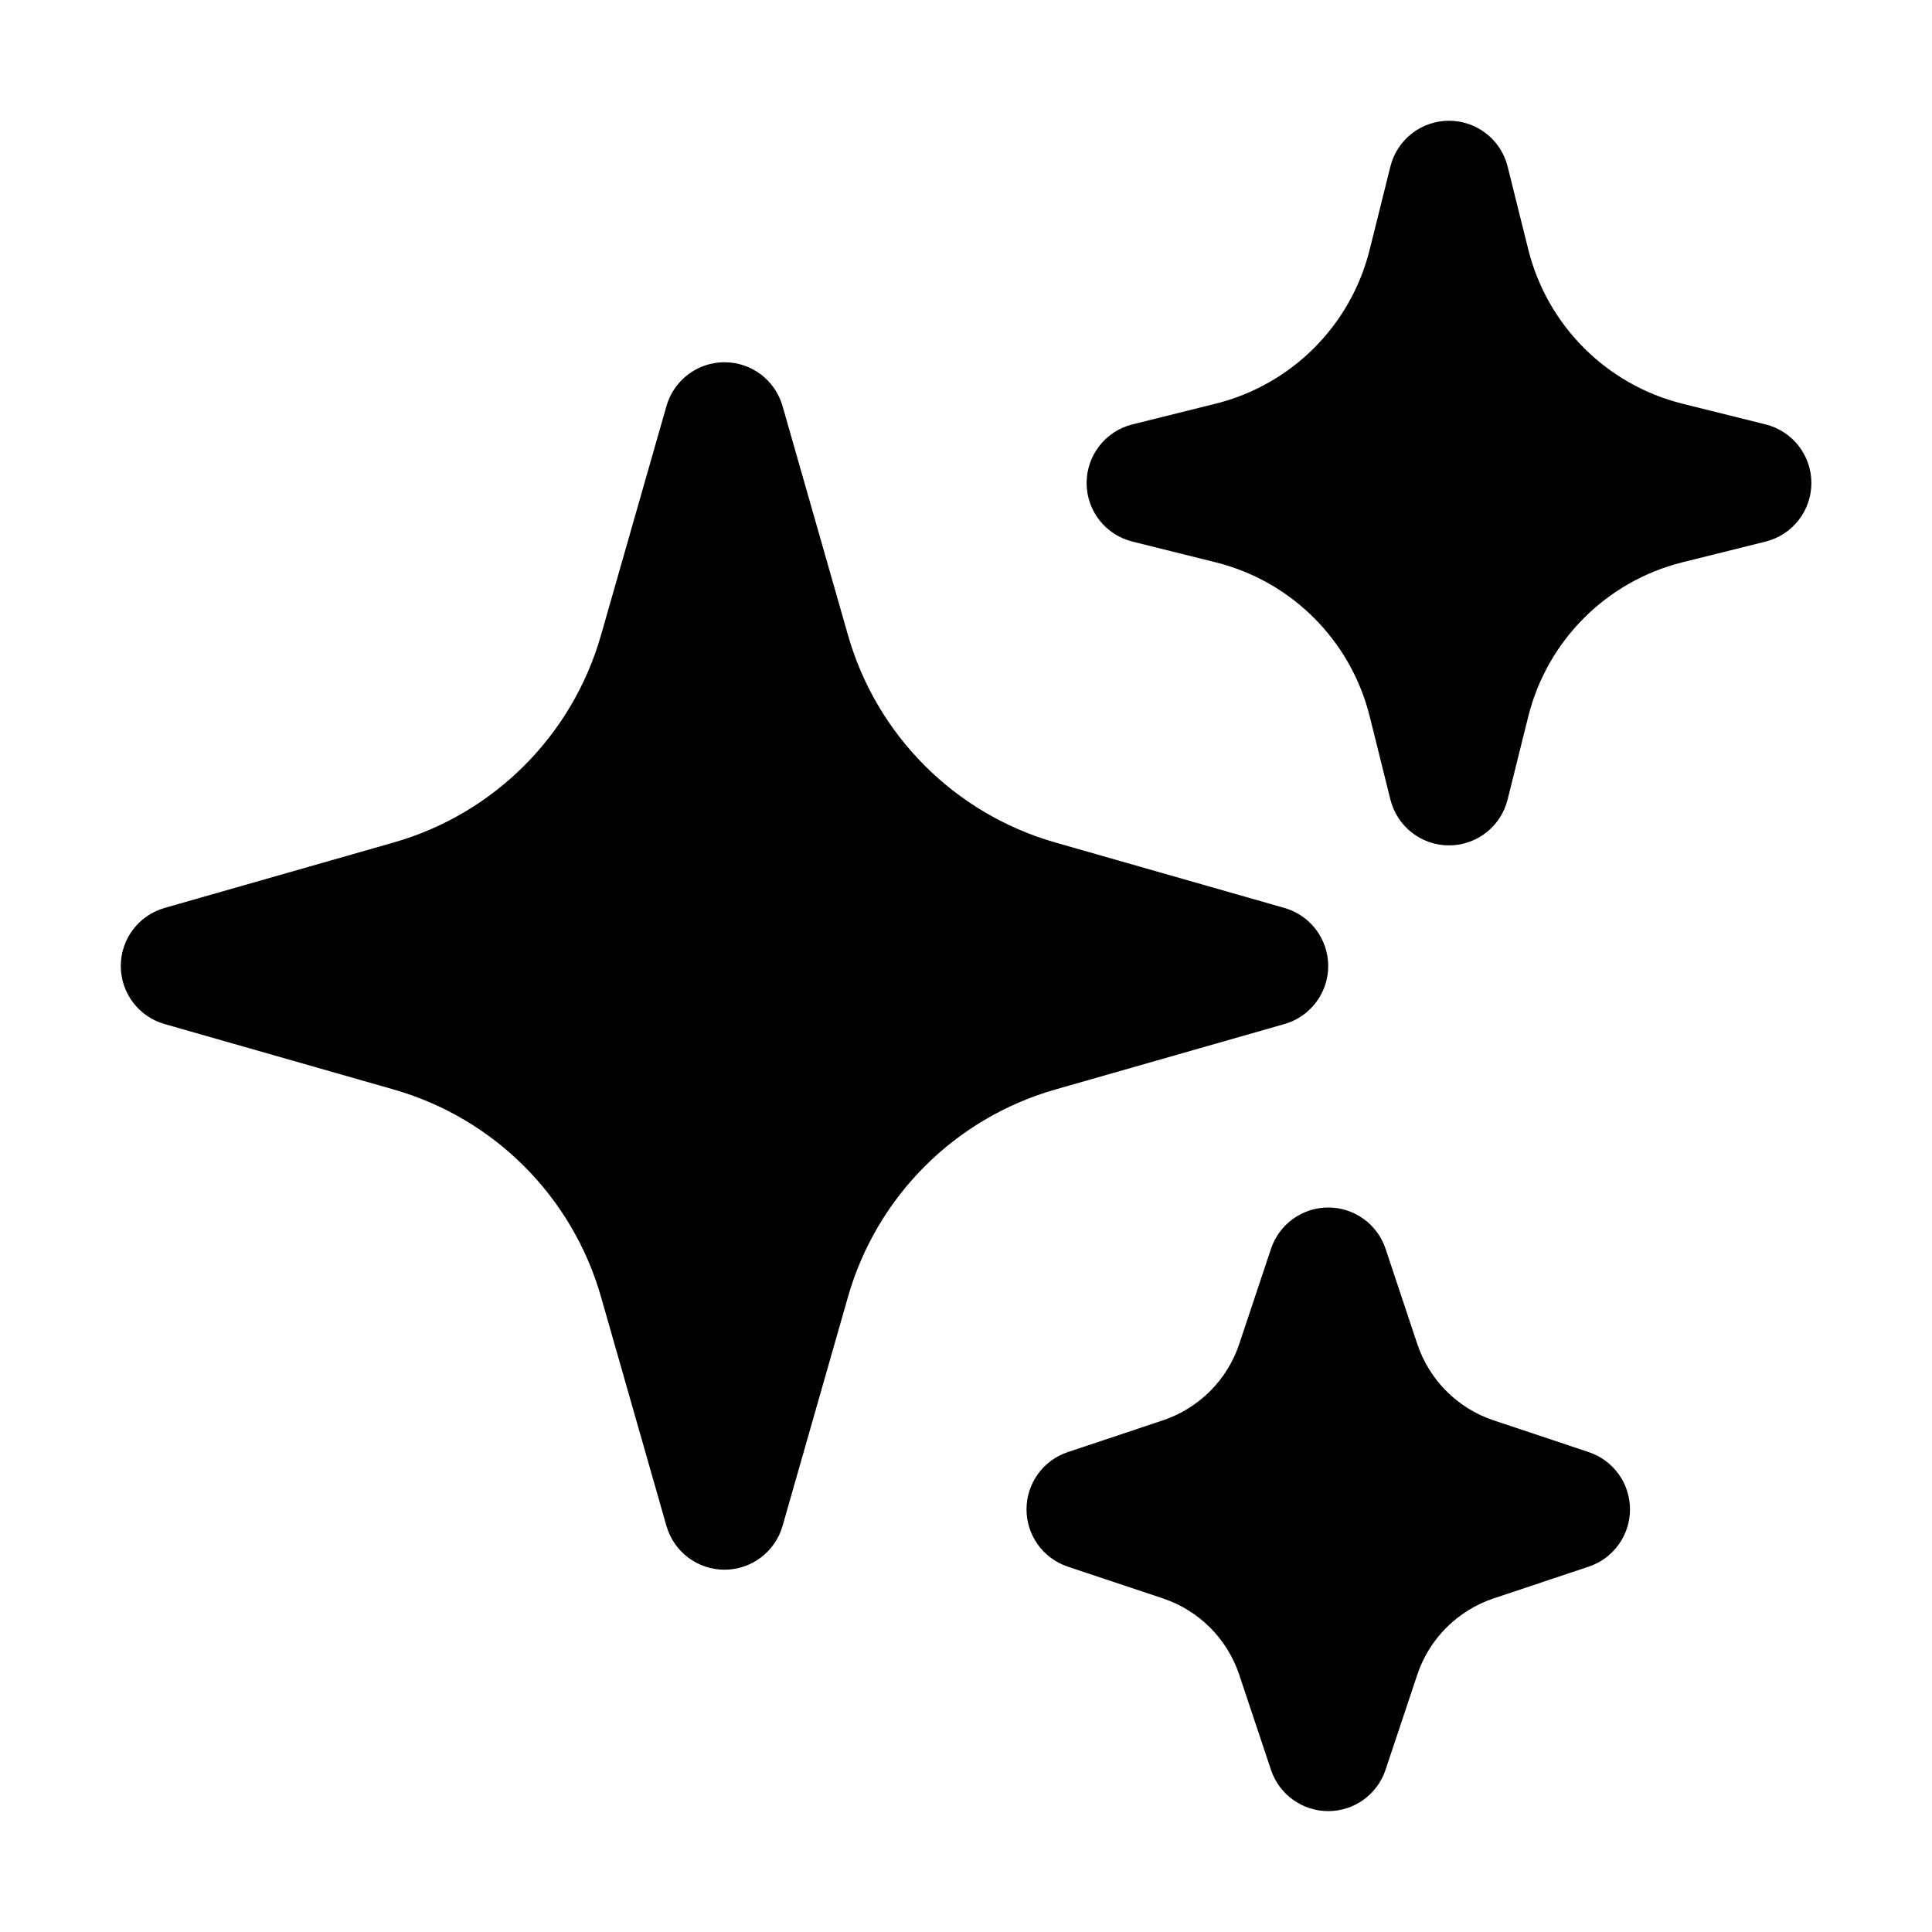
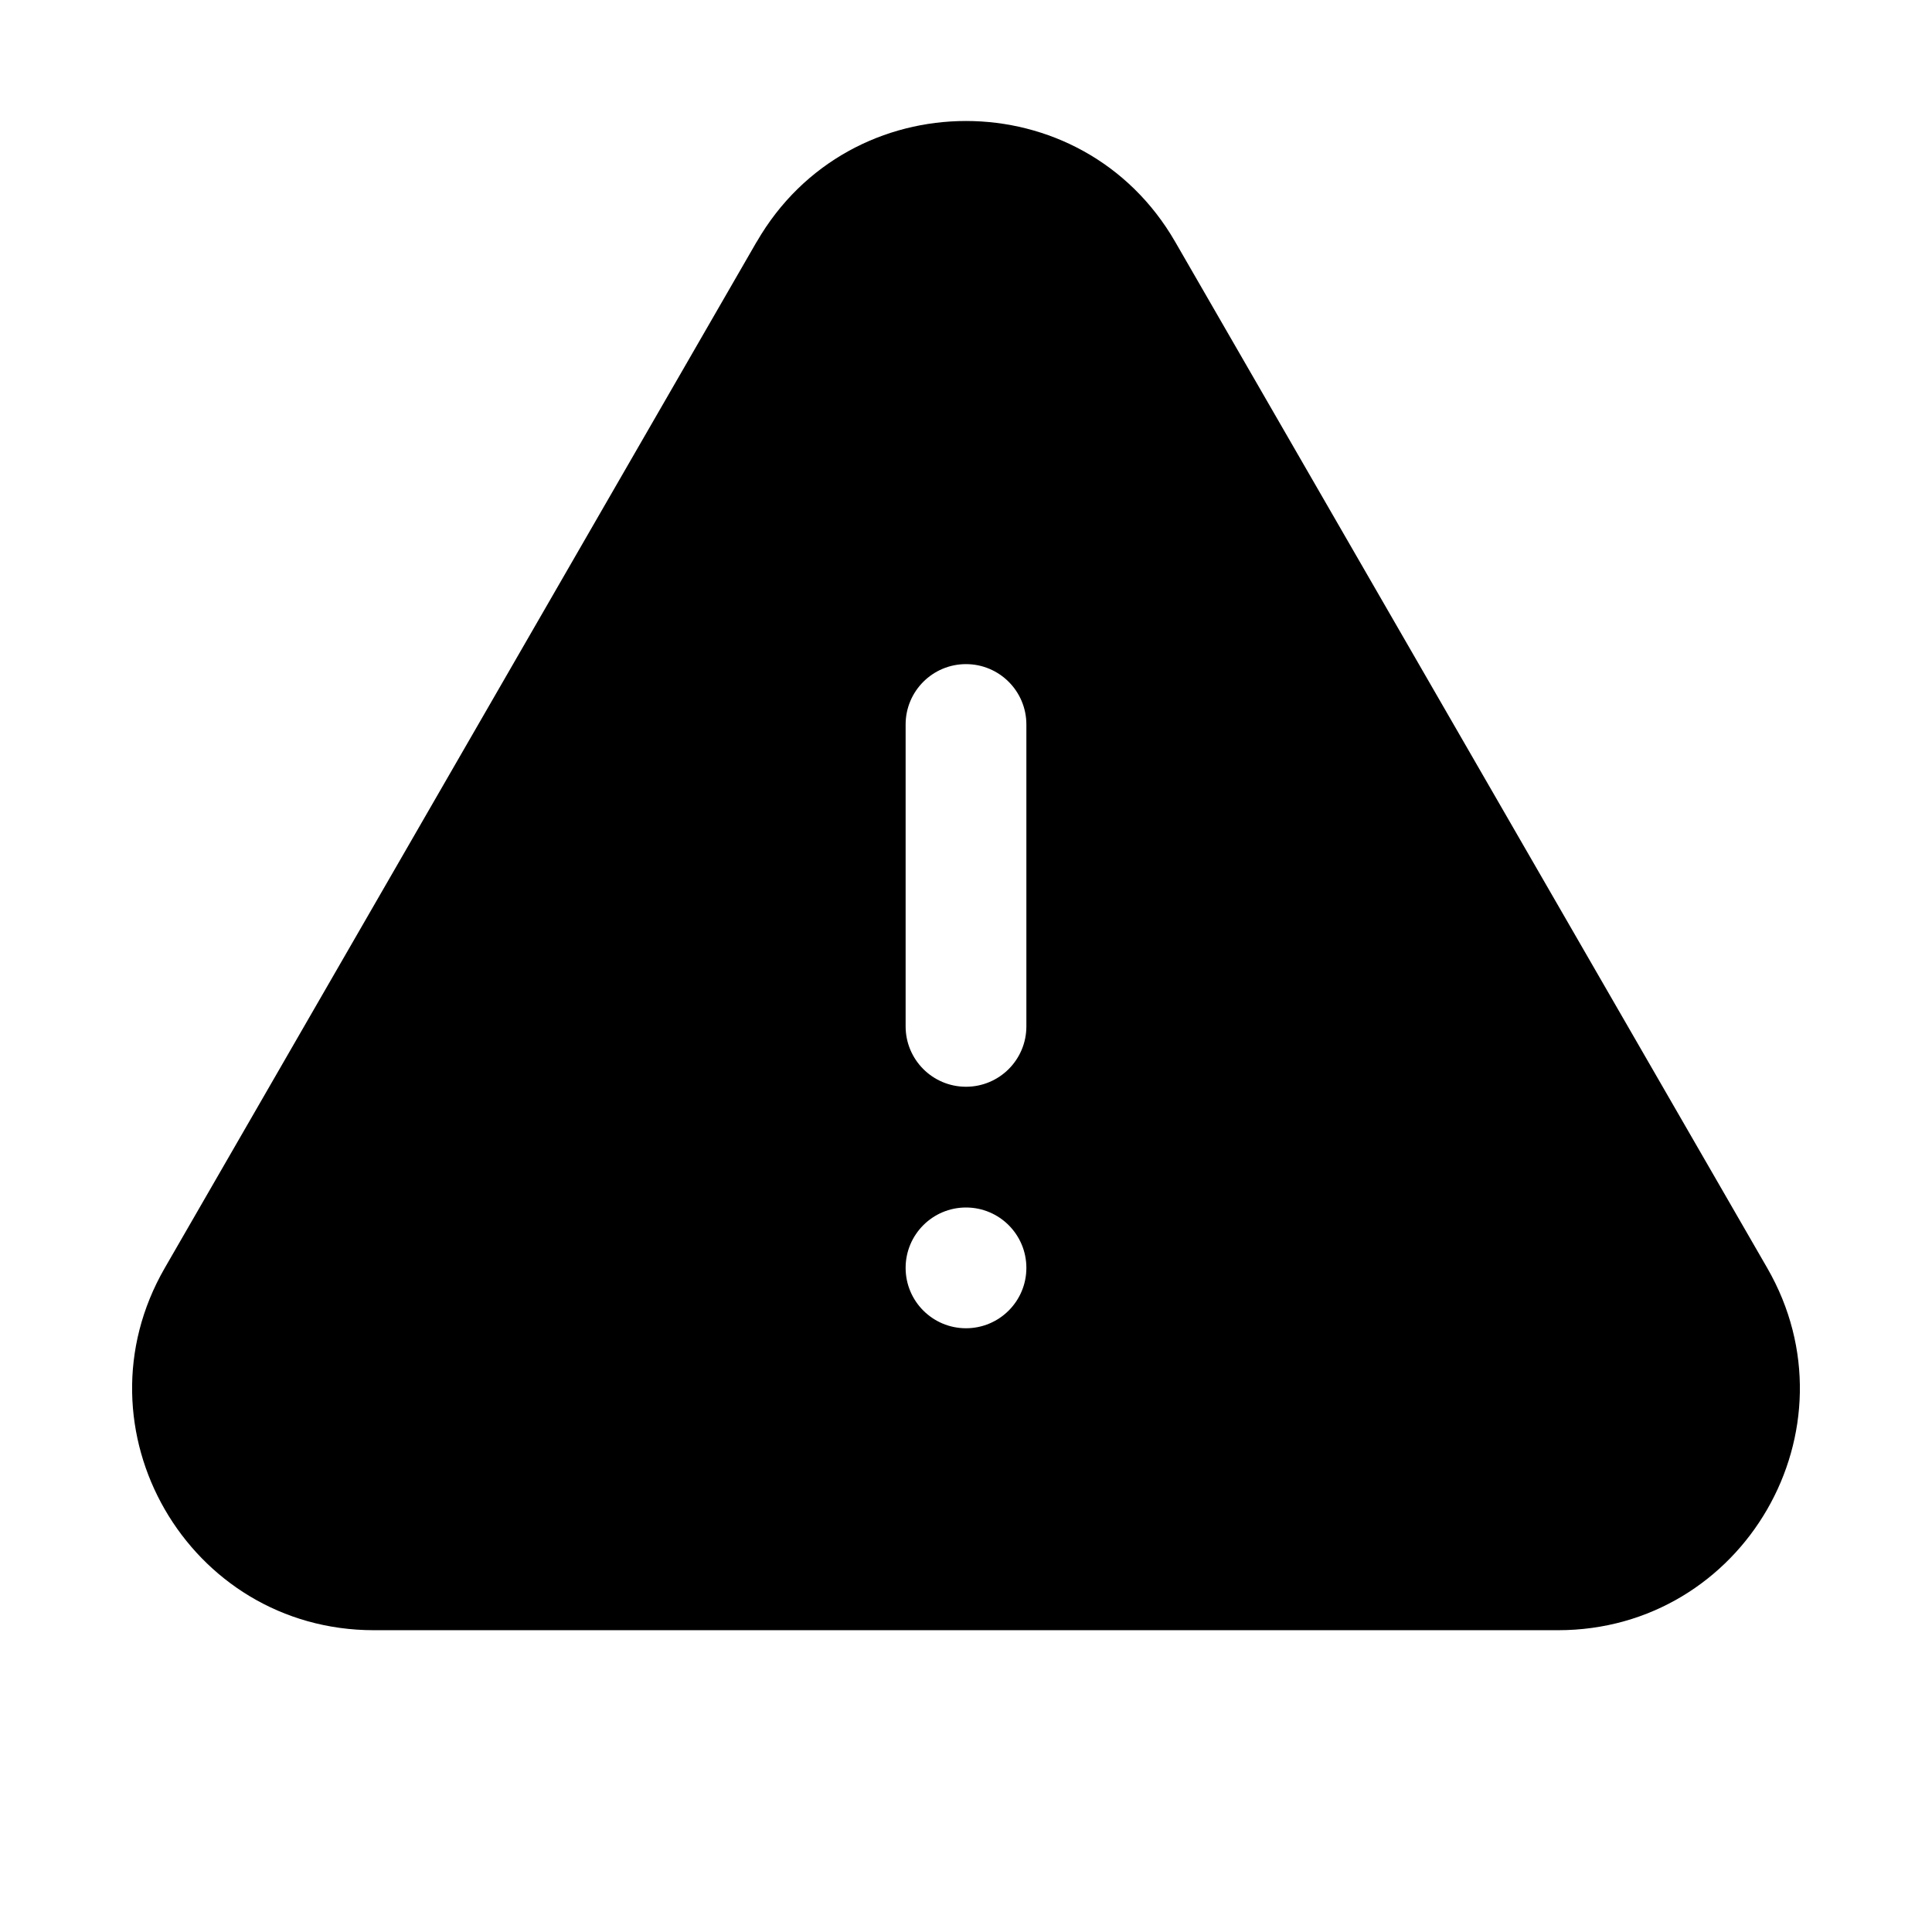
<svg xmlns="http://www.w3.org/2000/svg" viewBox="0 0 24 24" fill="currentColor">
-   <path d="M9 4.5a.75.75 0 0 1 .721.544l.813 2.846a3.75 3.75 0 0 0 2.576 2.576l2.846.813a.75.75 0 0 1 0 1.442l-2.846.813a3.75 3.75 0 0 0-2.576 2.576l-.813 2.846a.75.75 0 0 1-1.442 0l-.813-2.846a3.75 3.75 0 0 0-2.576-2.576l-2.846-.813a.75.75 0 0 1 0-1.442l2.846-.813A3.75 3.75 0 0 0 7.466 7.89l.813-2.846A.75.75 0 0 1 9 4.5ZM18 1.5a.75.75 0 0 1 .728.568l.258 1.036c.236.94.97 1.674 1.91 1.91l1.036.258a.75.75 0 0 1 0 1.456l-1.036.258c-.94.236-1.674.97-1.91 1.91l-.258 1.036a.75.75 0 0 1-1.456 0l-.258-1.036a2.625 2.625 0 0 0-1.91-1.91l-1.036-.258a.75.75 0 0 1 0-1.456l1.036-.258a2.625 2.625 0 0 0 1.91-1.91l.258-1.036A.75.75 0 0 1 18 1.5ZM16.5 15a.75.75 0 0 1 .712.513l.394 1.183c.15.447.5.799.948.948l1.183.395a.75.75 0 0 1 0 1.422l-1.183.395c-.447.15-.799.5-.948.948l-.395 1.183a.75.75 0 0 1-1.422 0l-.395-1.183a1.5 1.5 0 0 0-.948-.948l-1.183-.395a.75.75 0 0 1 0-1.422l1.183-.395c.447-.15.799-.5.948-.948l.395-1.183A.75.75 0 0 1 16.5 15Z" />
+   <path d="M9.401 3.003c1.155-2 4.043-2 5.197 0l7.355 12.748c1.154 2-.29 4.5-2.599 4.5H4.645c-2.309 0-3.752-2.5-2.598-4.5L9.4 3.003ZM12 8.25a.75.75 0 0 1 .75.75v3.75a.75.75 0 0 1-1.5 0V9a.75.75 0 0 1 .75-.75Zm0 8.25a.75.75 0 1 0 0-1.5.75.75 0 0 0 0 1.5Z" fill-rule="evenodd" />
</svg>
